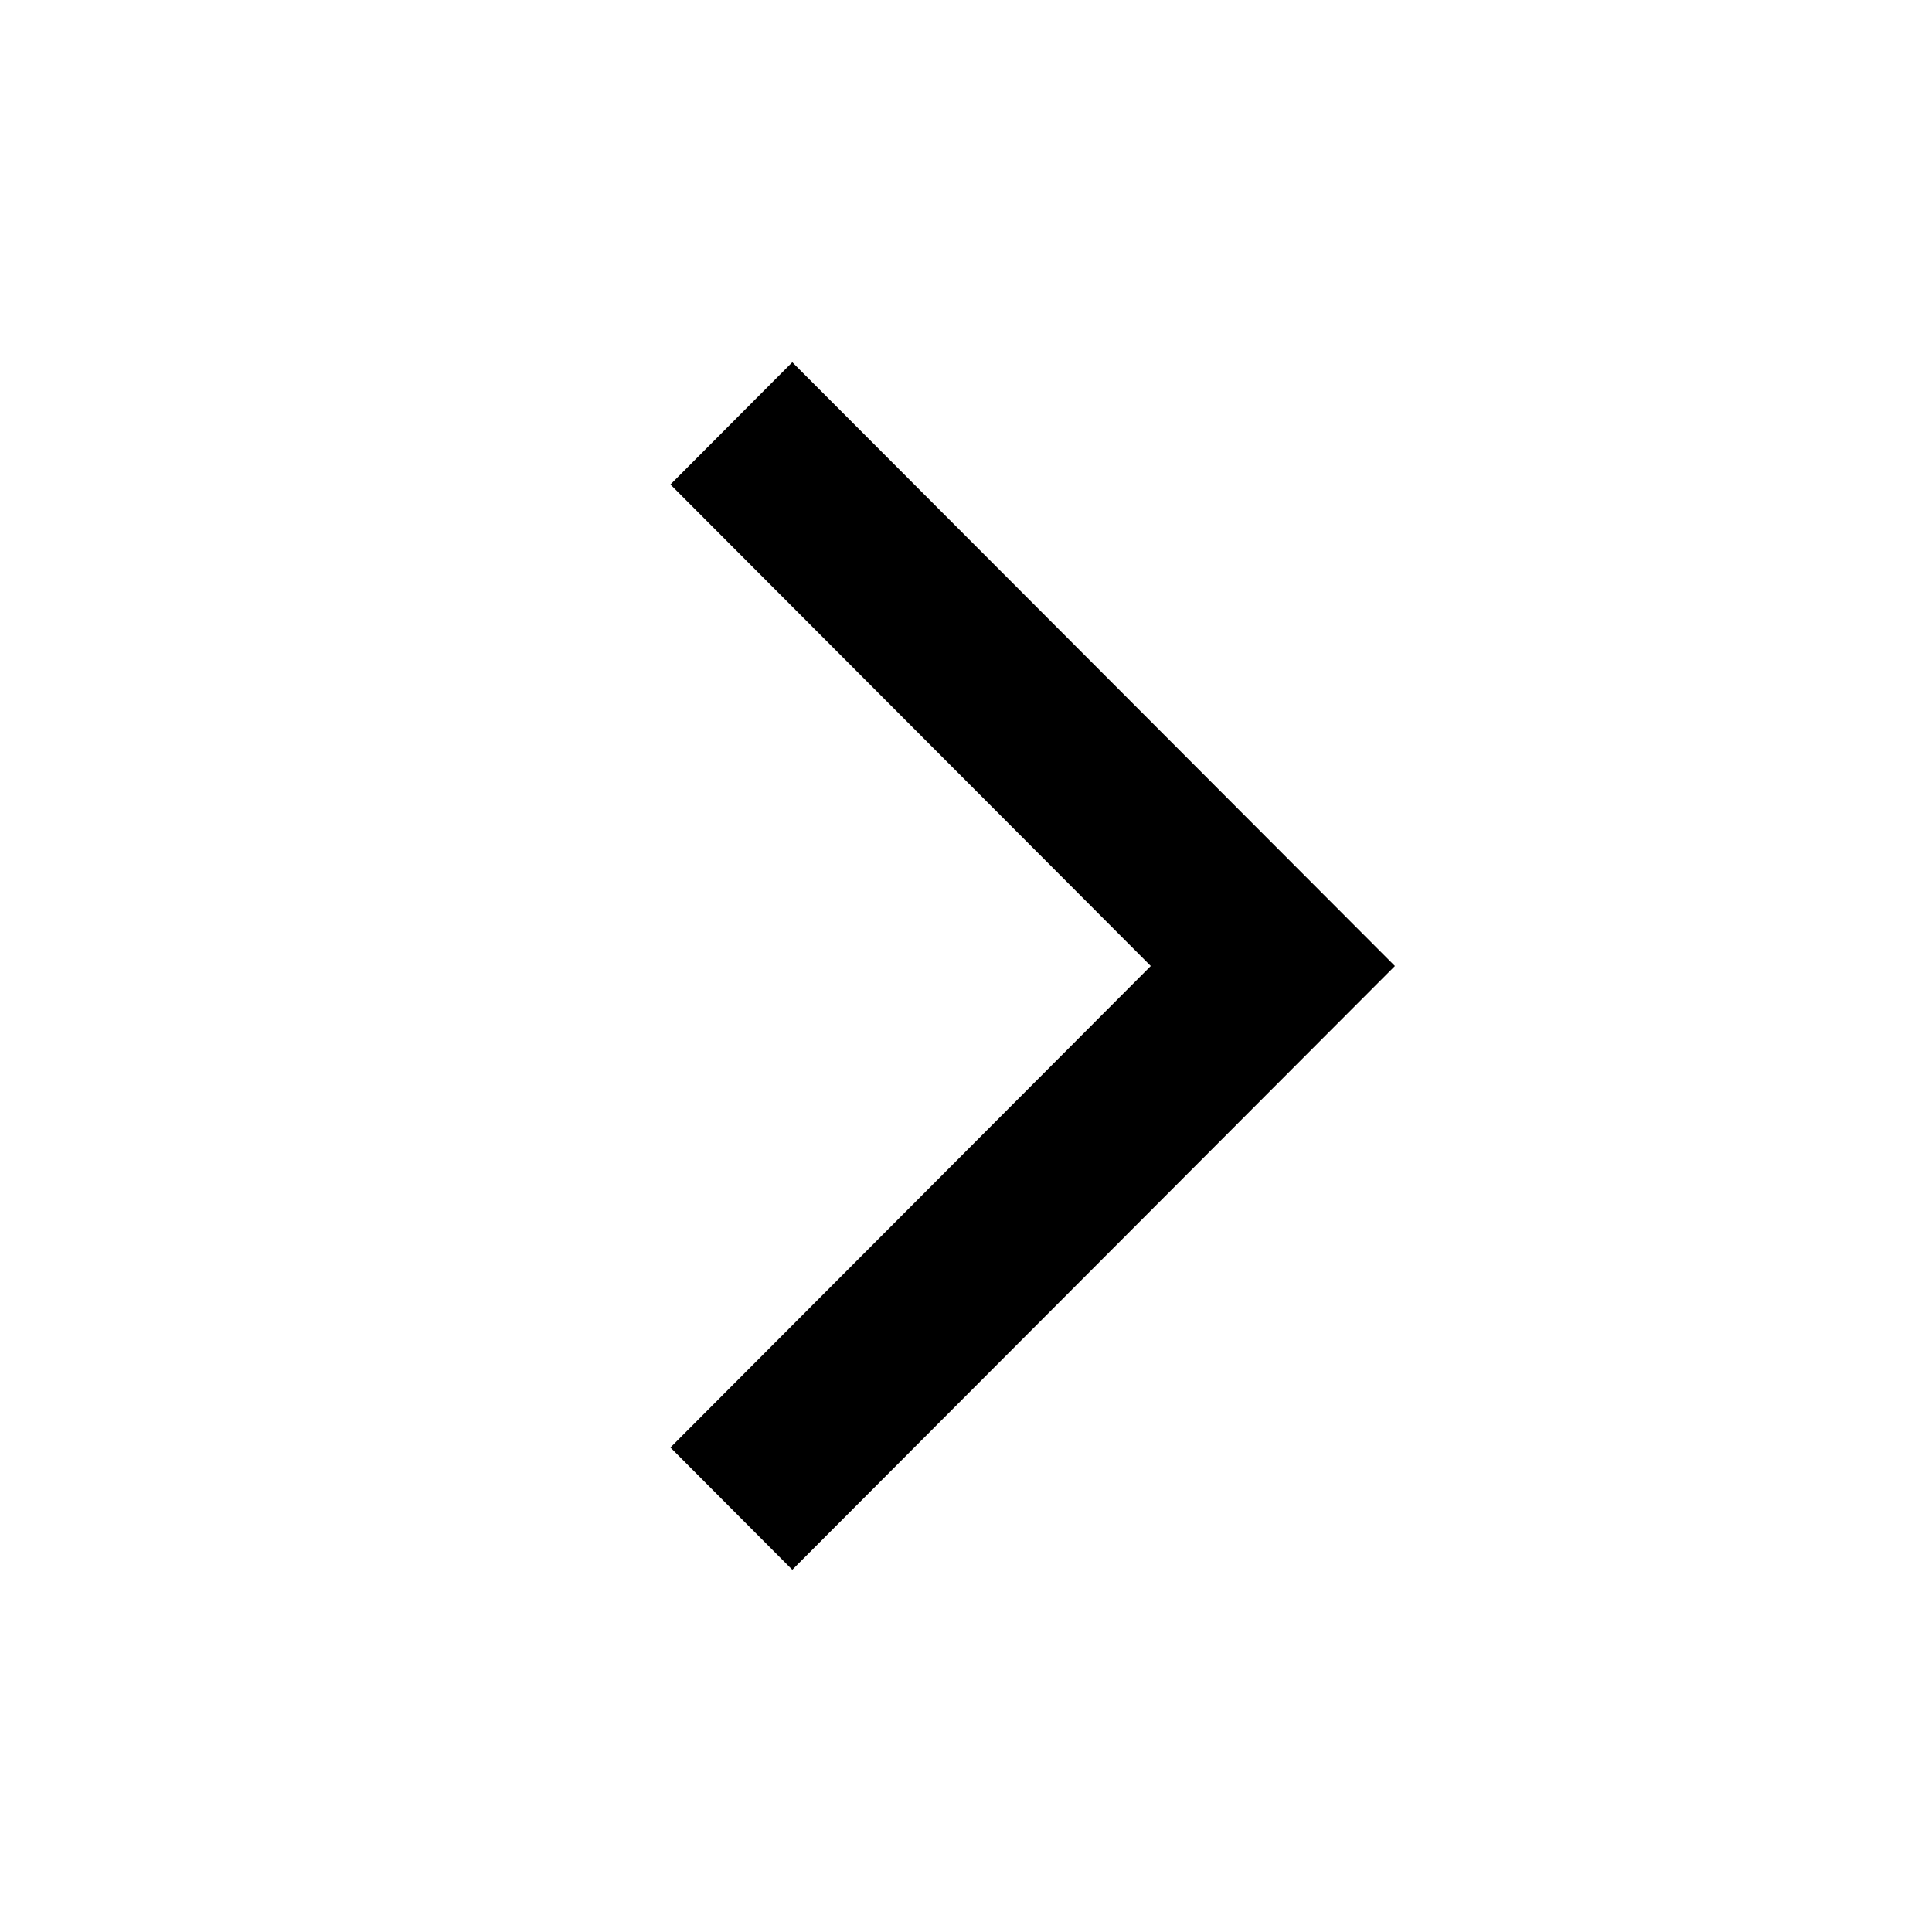
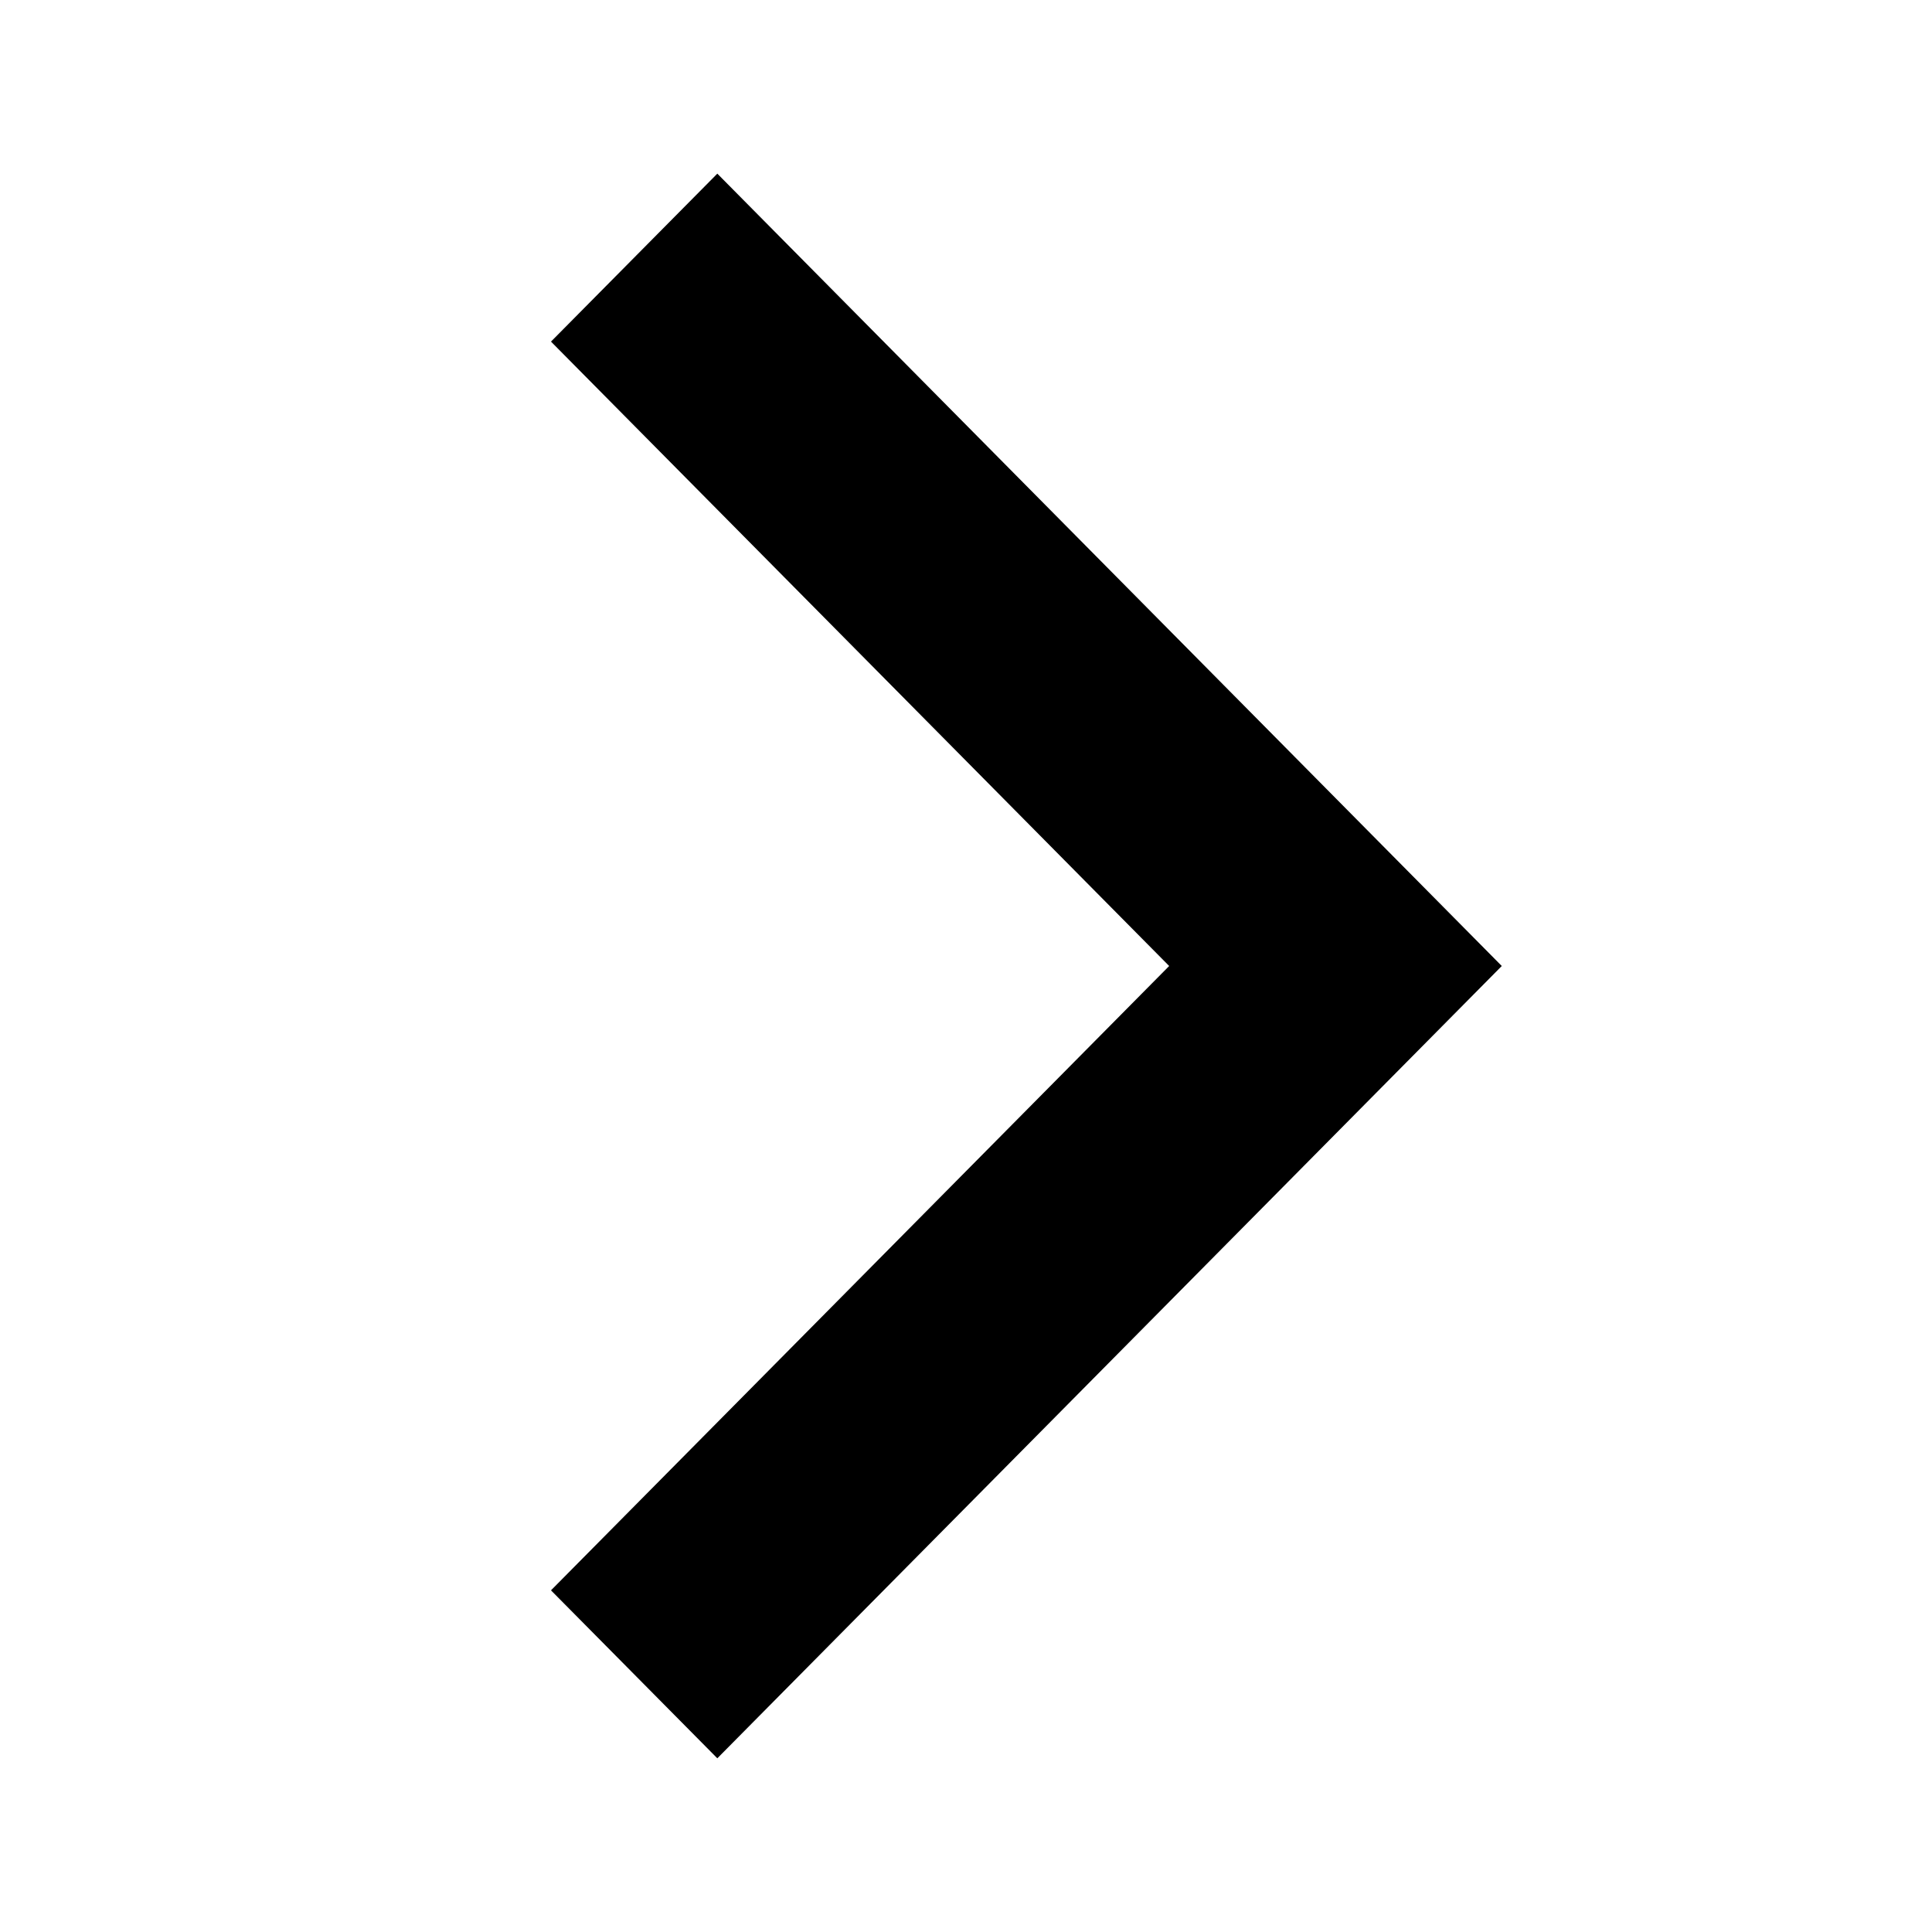
- <svg xmlns="http://www.w3.org/2000/svg" viewBox="0 0 512 512">
-   <polygon points="177.667,128.4 209.967,96 369.667,256 369.667,256 369.667,256 209.967,416 177.667,383.6 304.967,256" fill="currentColor" />
+ <svg xmlns="http://www.w3.org/2000/svg" viewBox="0 0 32 32">
+   <g transform="translate(21489 16354)">
+     <path d="M5.88-19.218,16.119-8.876,5.88,1.465,8.635,4.247,21.628-8.876,8.635-22Z" transform="translate(-21485.754 -16329.124)" fill="currentColor" />
+   </g>
</svg>
